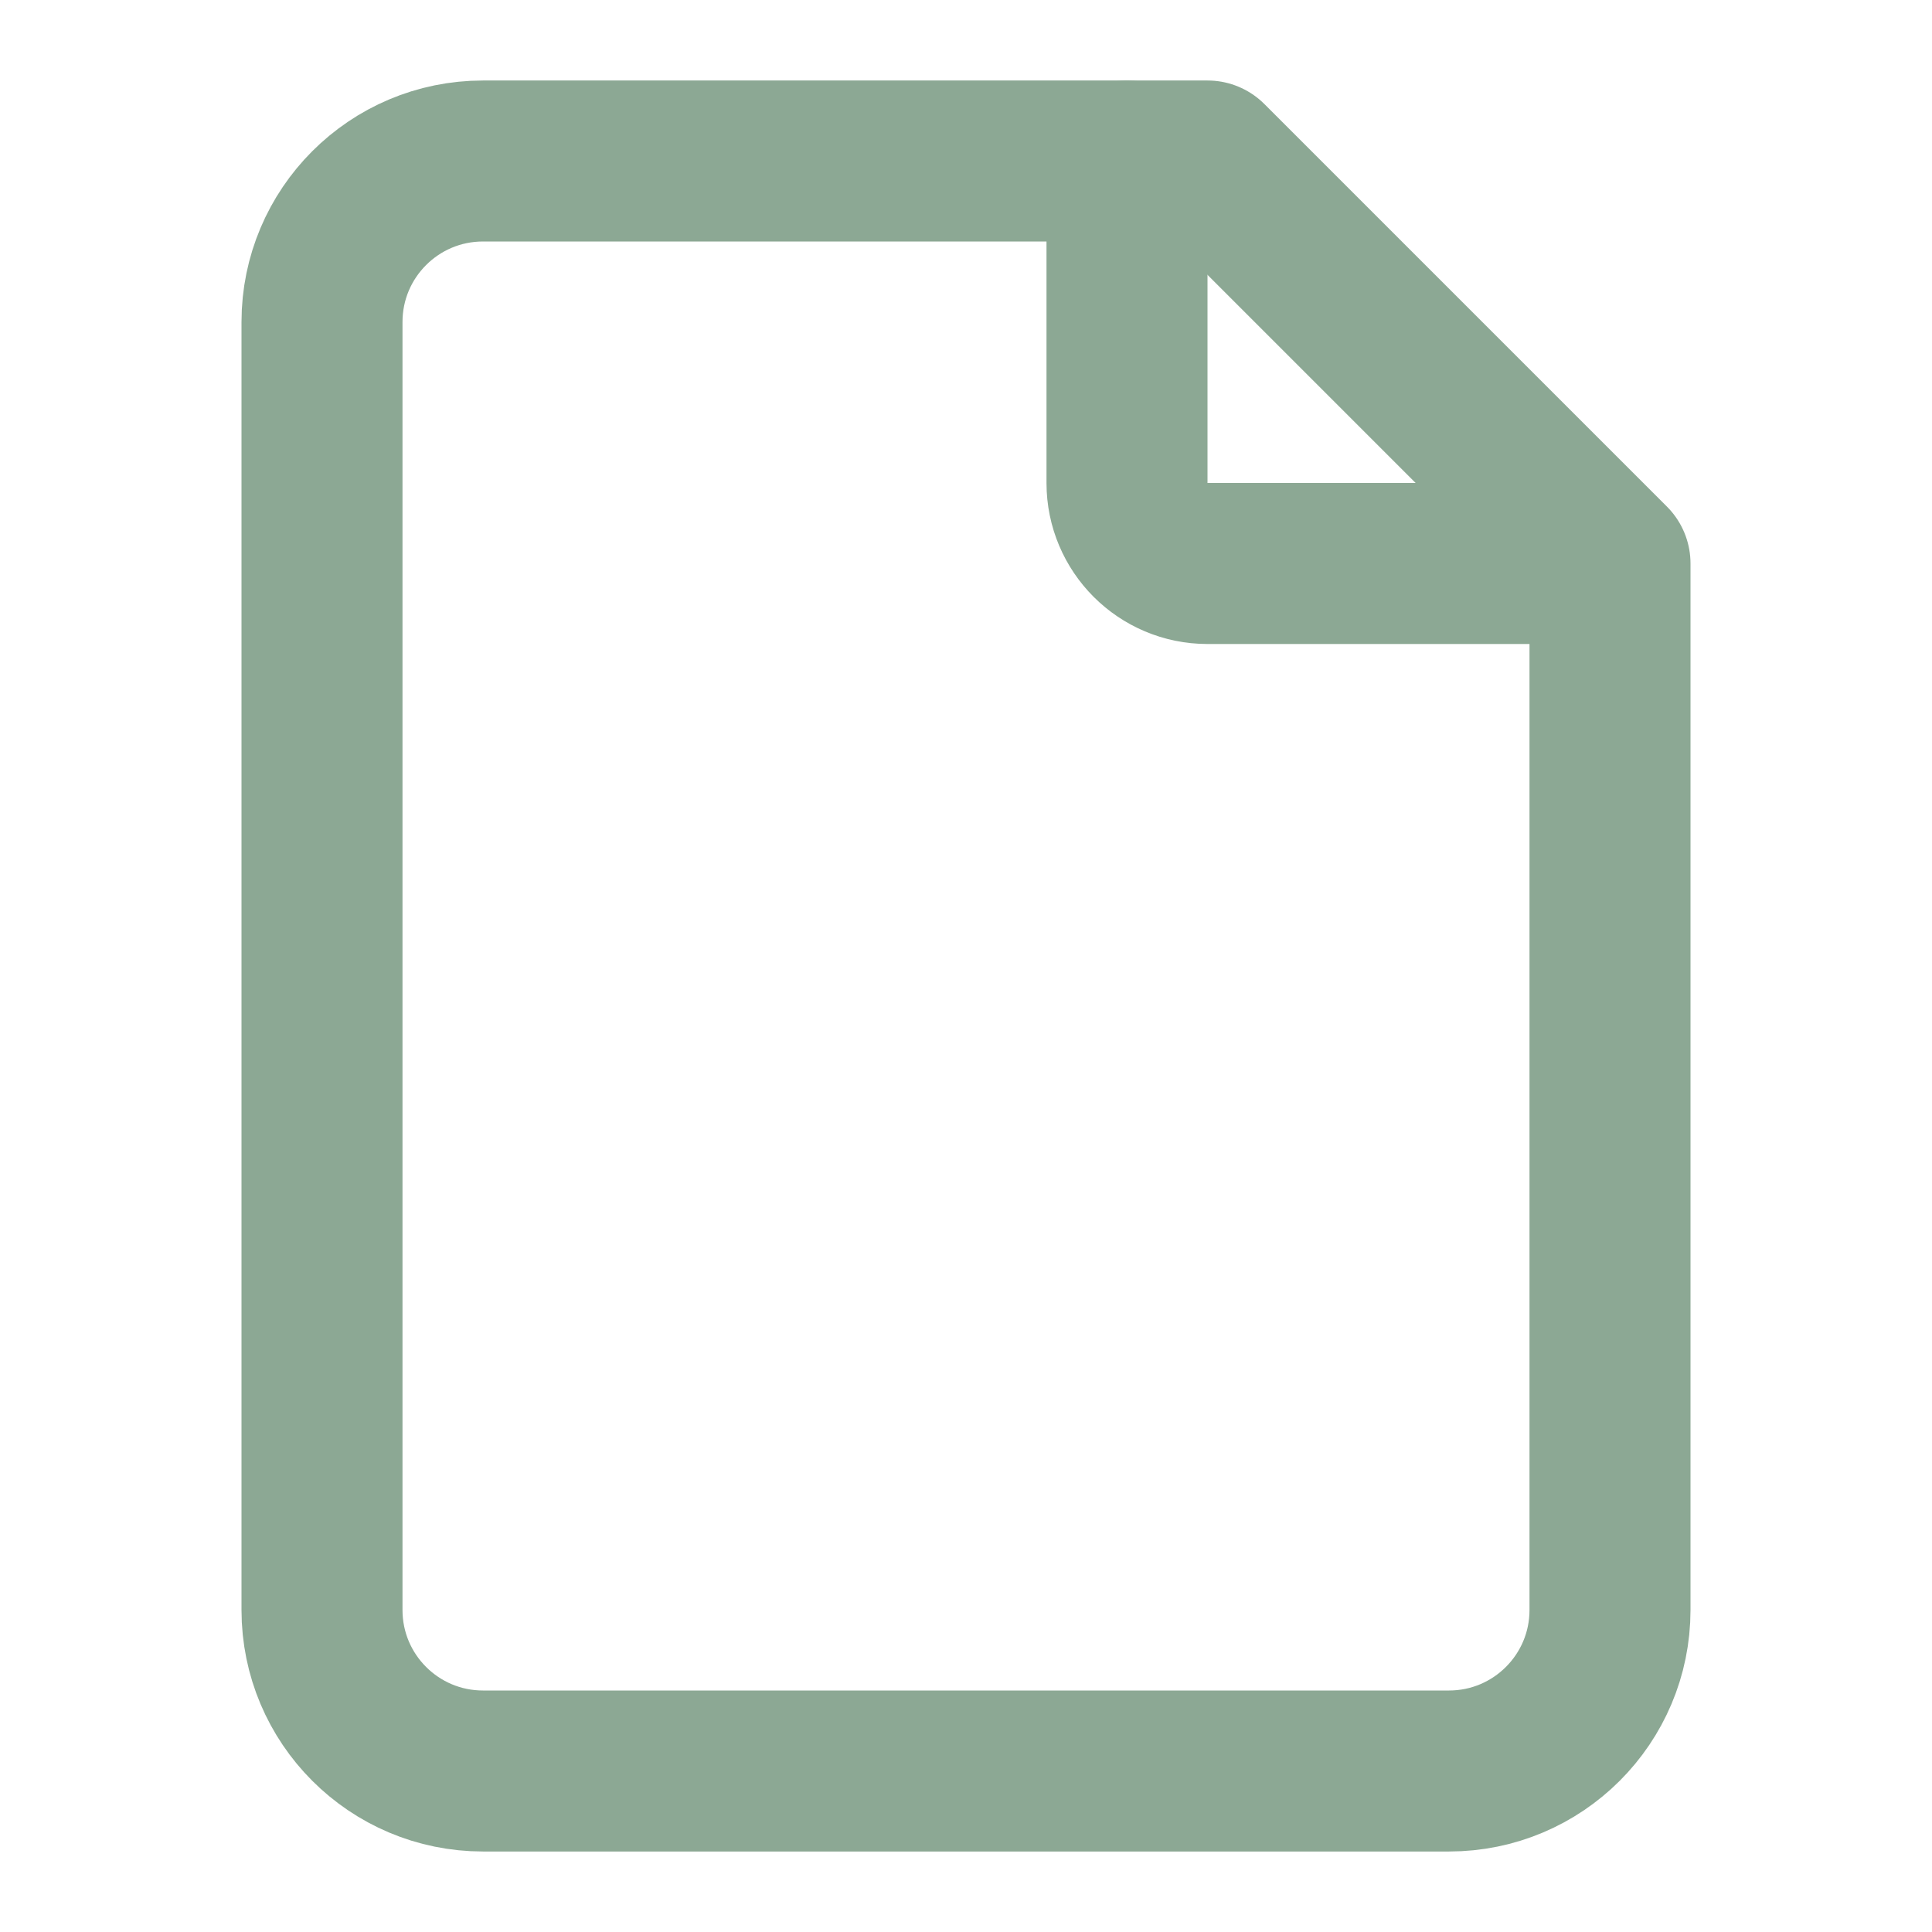
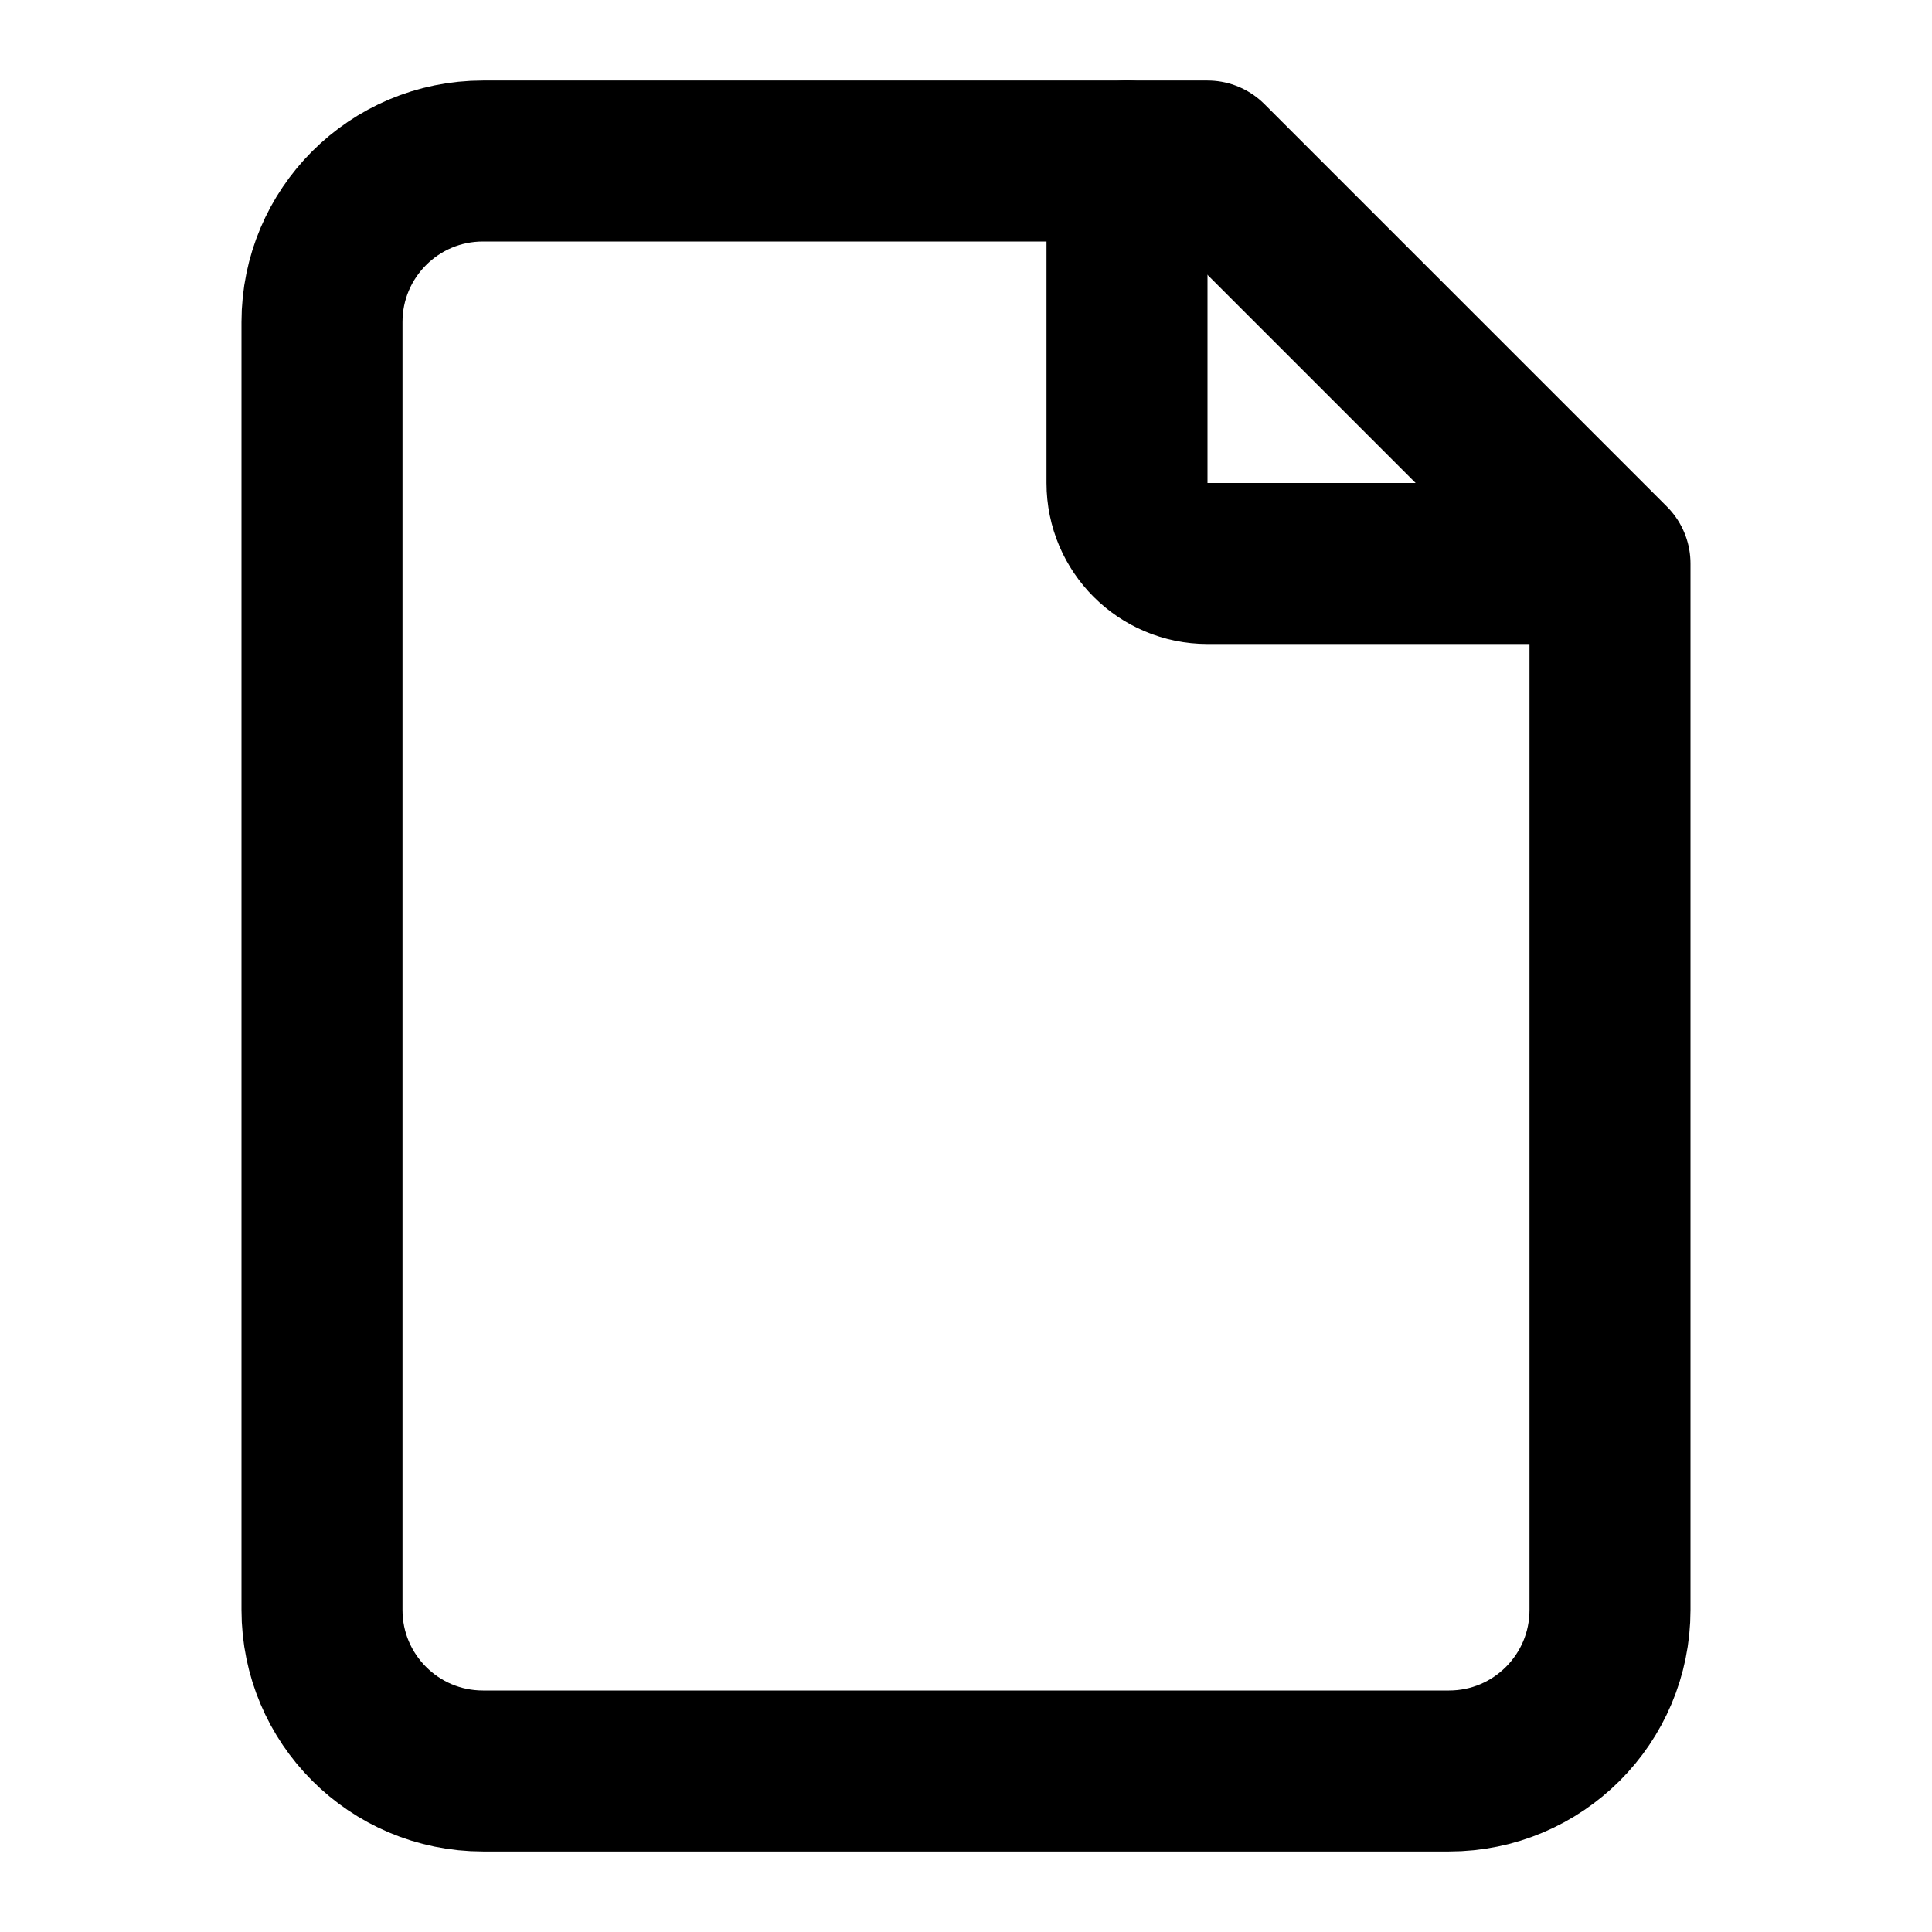
- <svg xmlns="http://www.w3.org/2000/svg" viewBox="0 0 24 24" fill="none" stroke="#8ca894" stroke-width="2" stroke-linecap="round" stroke-linejoin="round">
+ <svg xmlns="http://www.w3.org/2000/svg" viewBox="0 0 24 24" fill="none" stroke="currentColor" stroke-width="2" stroke-linecap="round" stroke-linejoin="round">
  <path d="M15 2H6a2 2 0 0 0-2 2v16a2 2 0 0 0 2 2h12a2 2 0 0 0 2-2V7Z" />
  <path d="M14 2v4a1 1 0 0 0 1 1h4" />
</svg>
